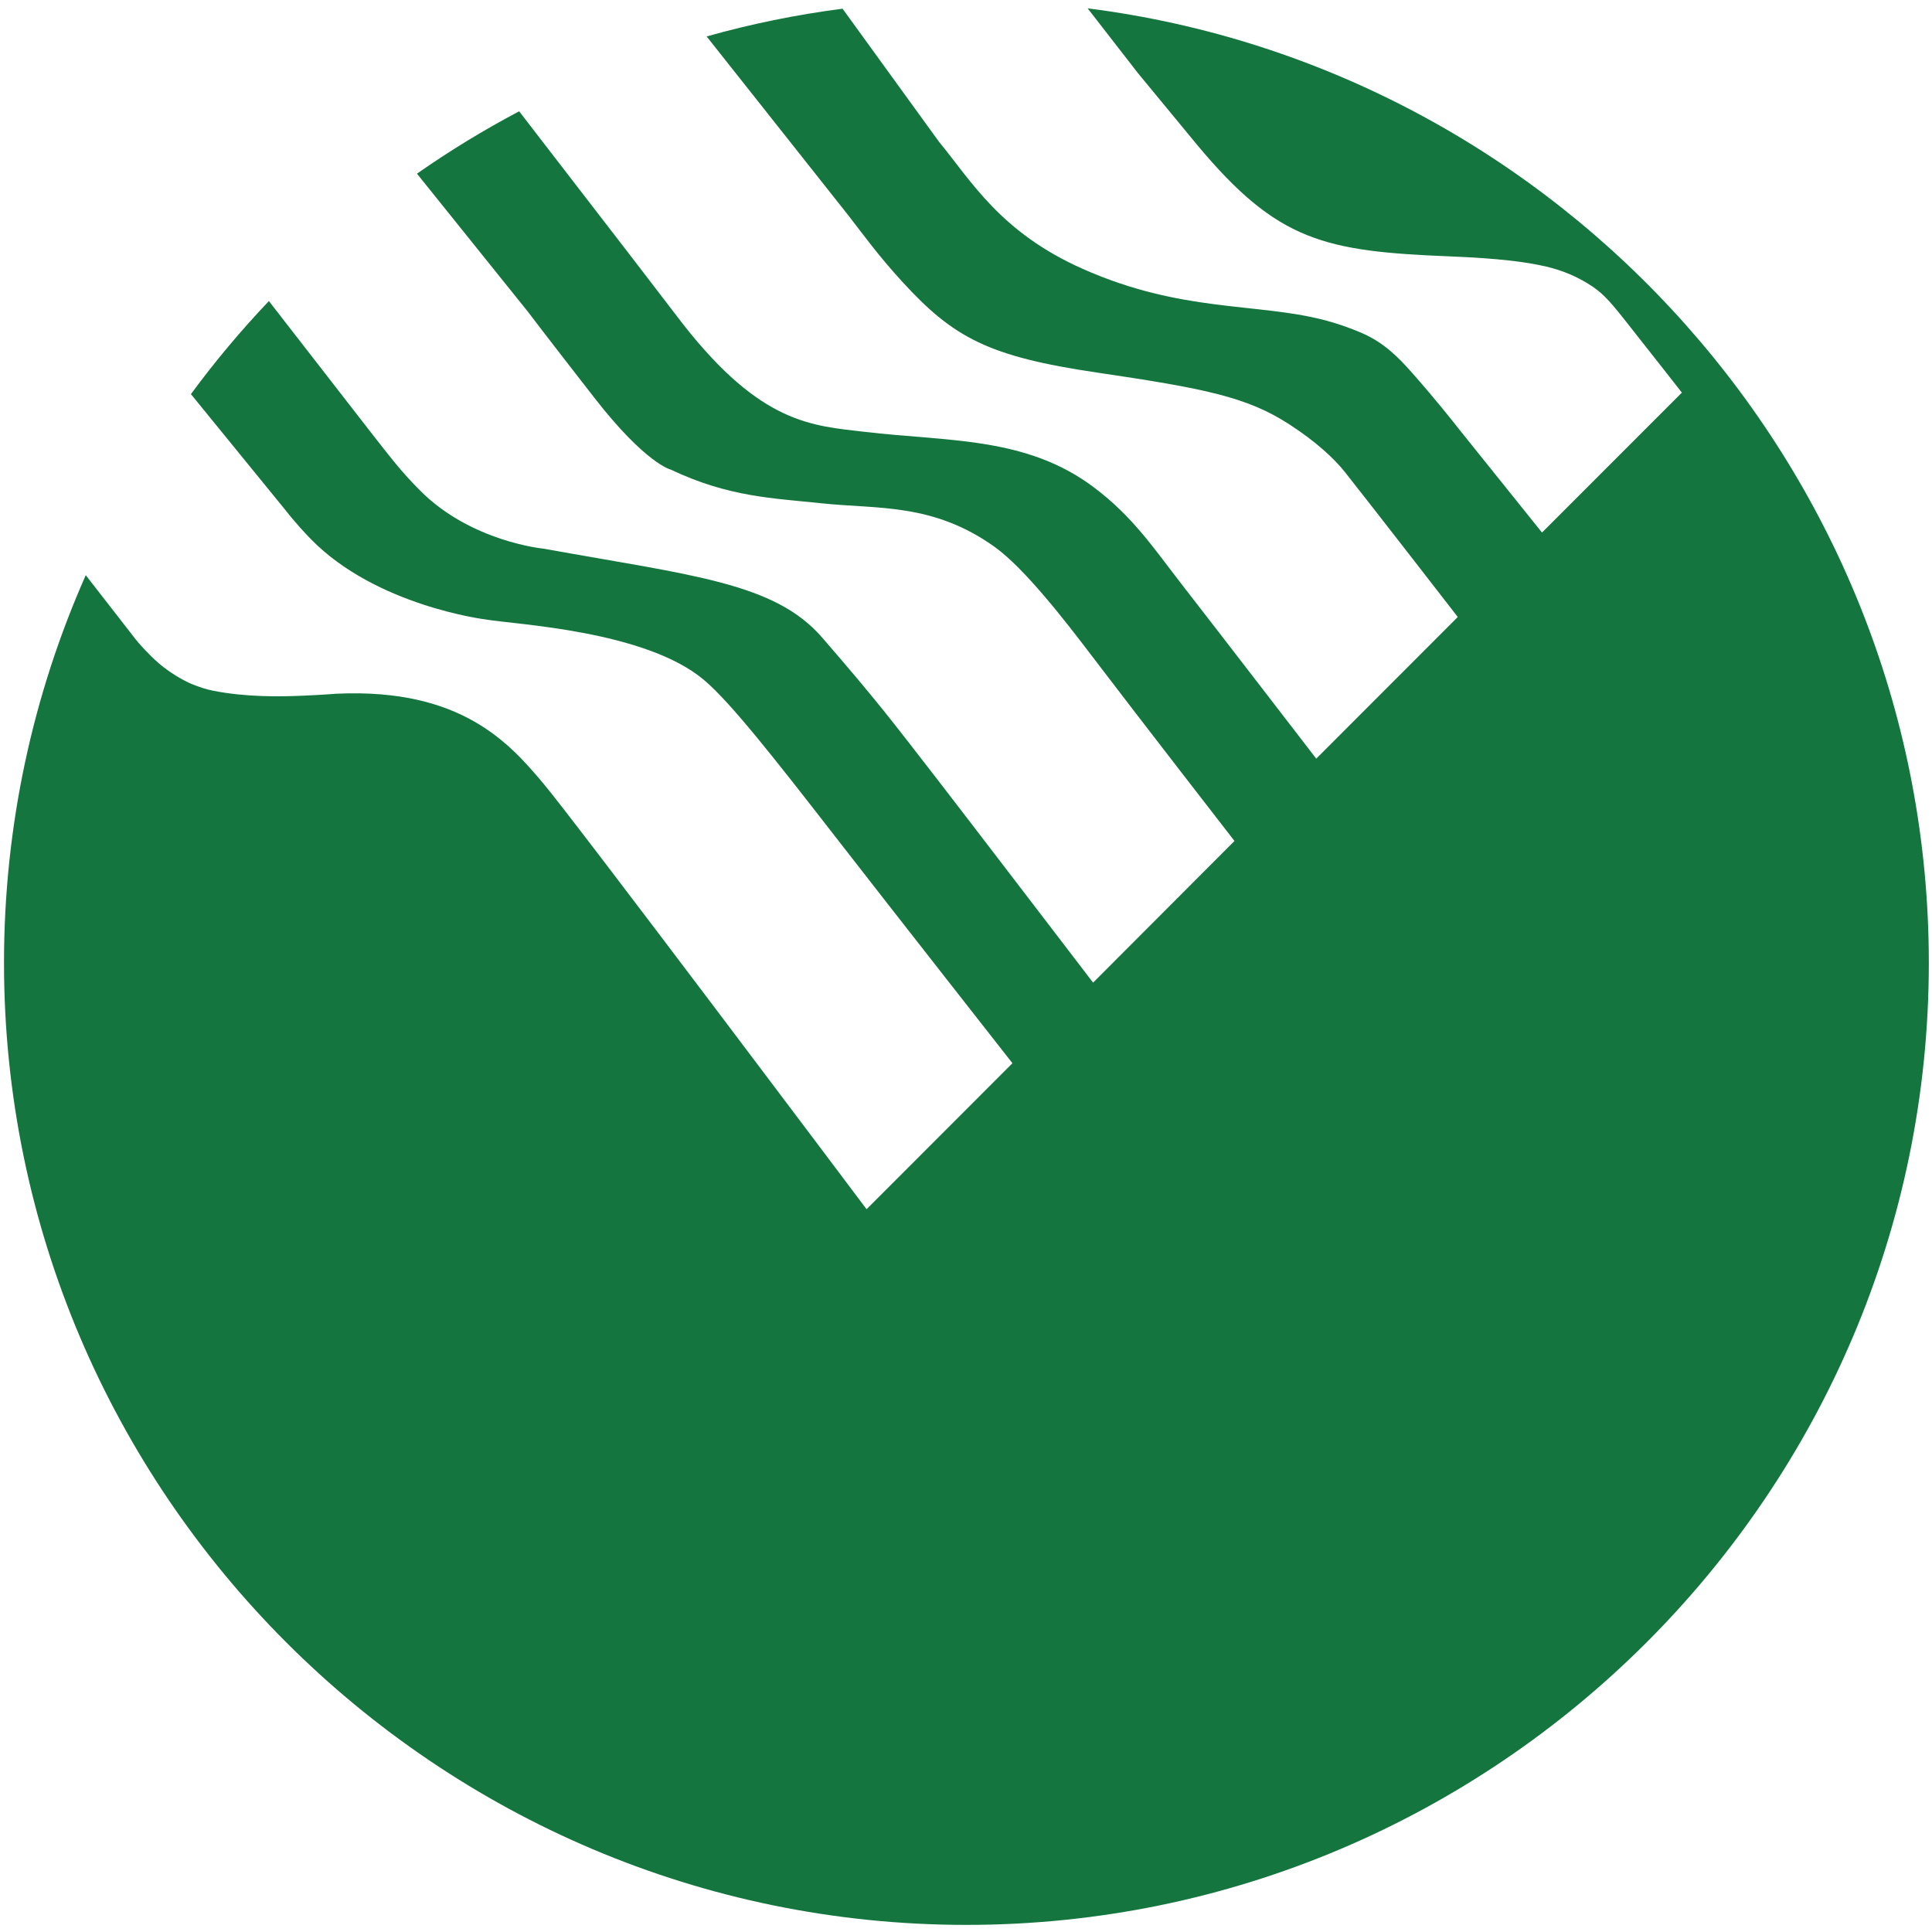
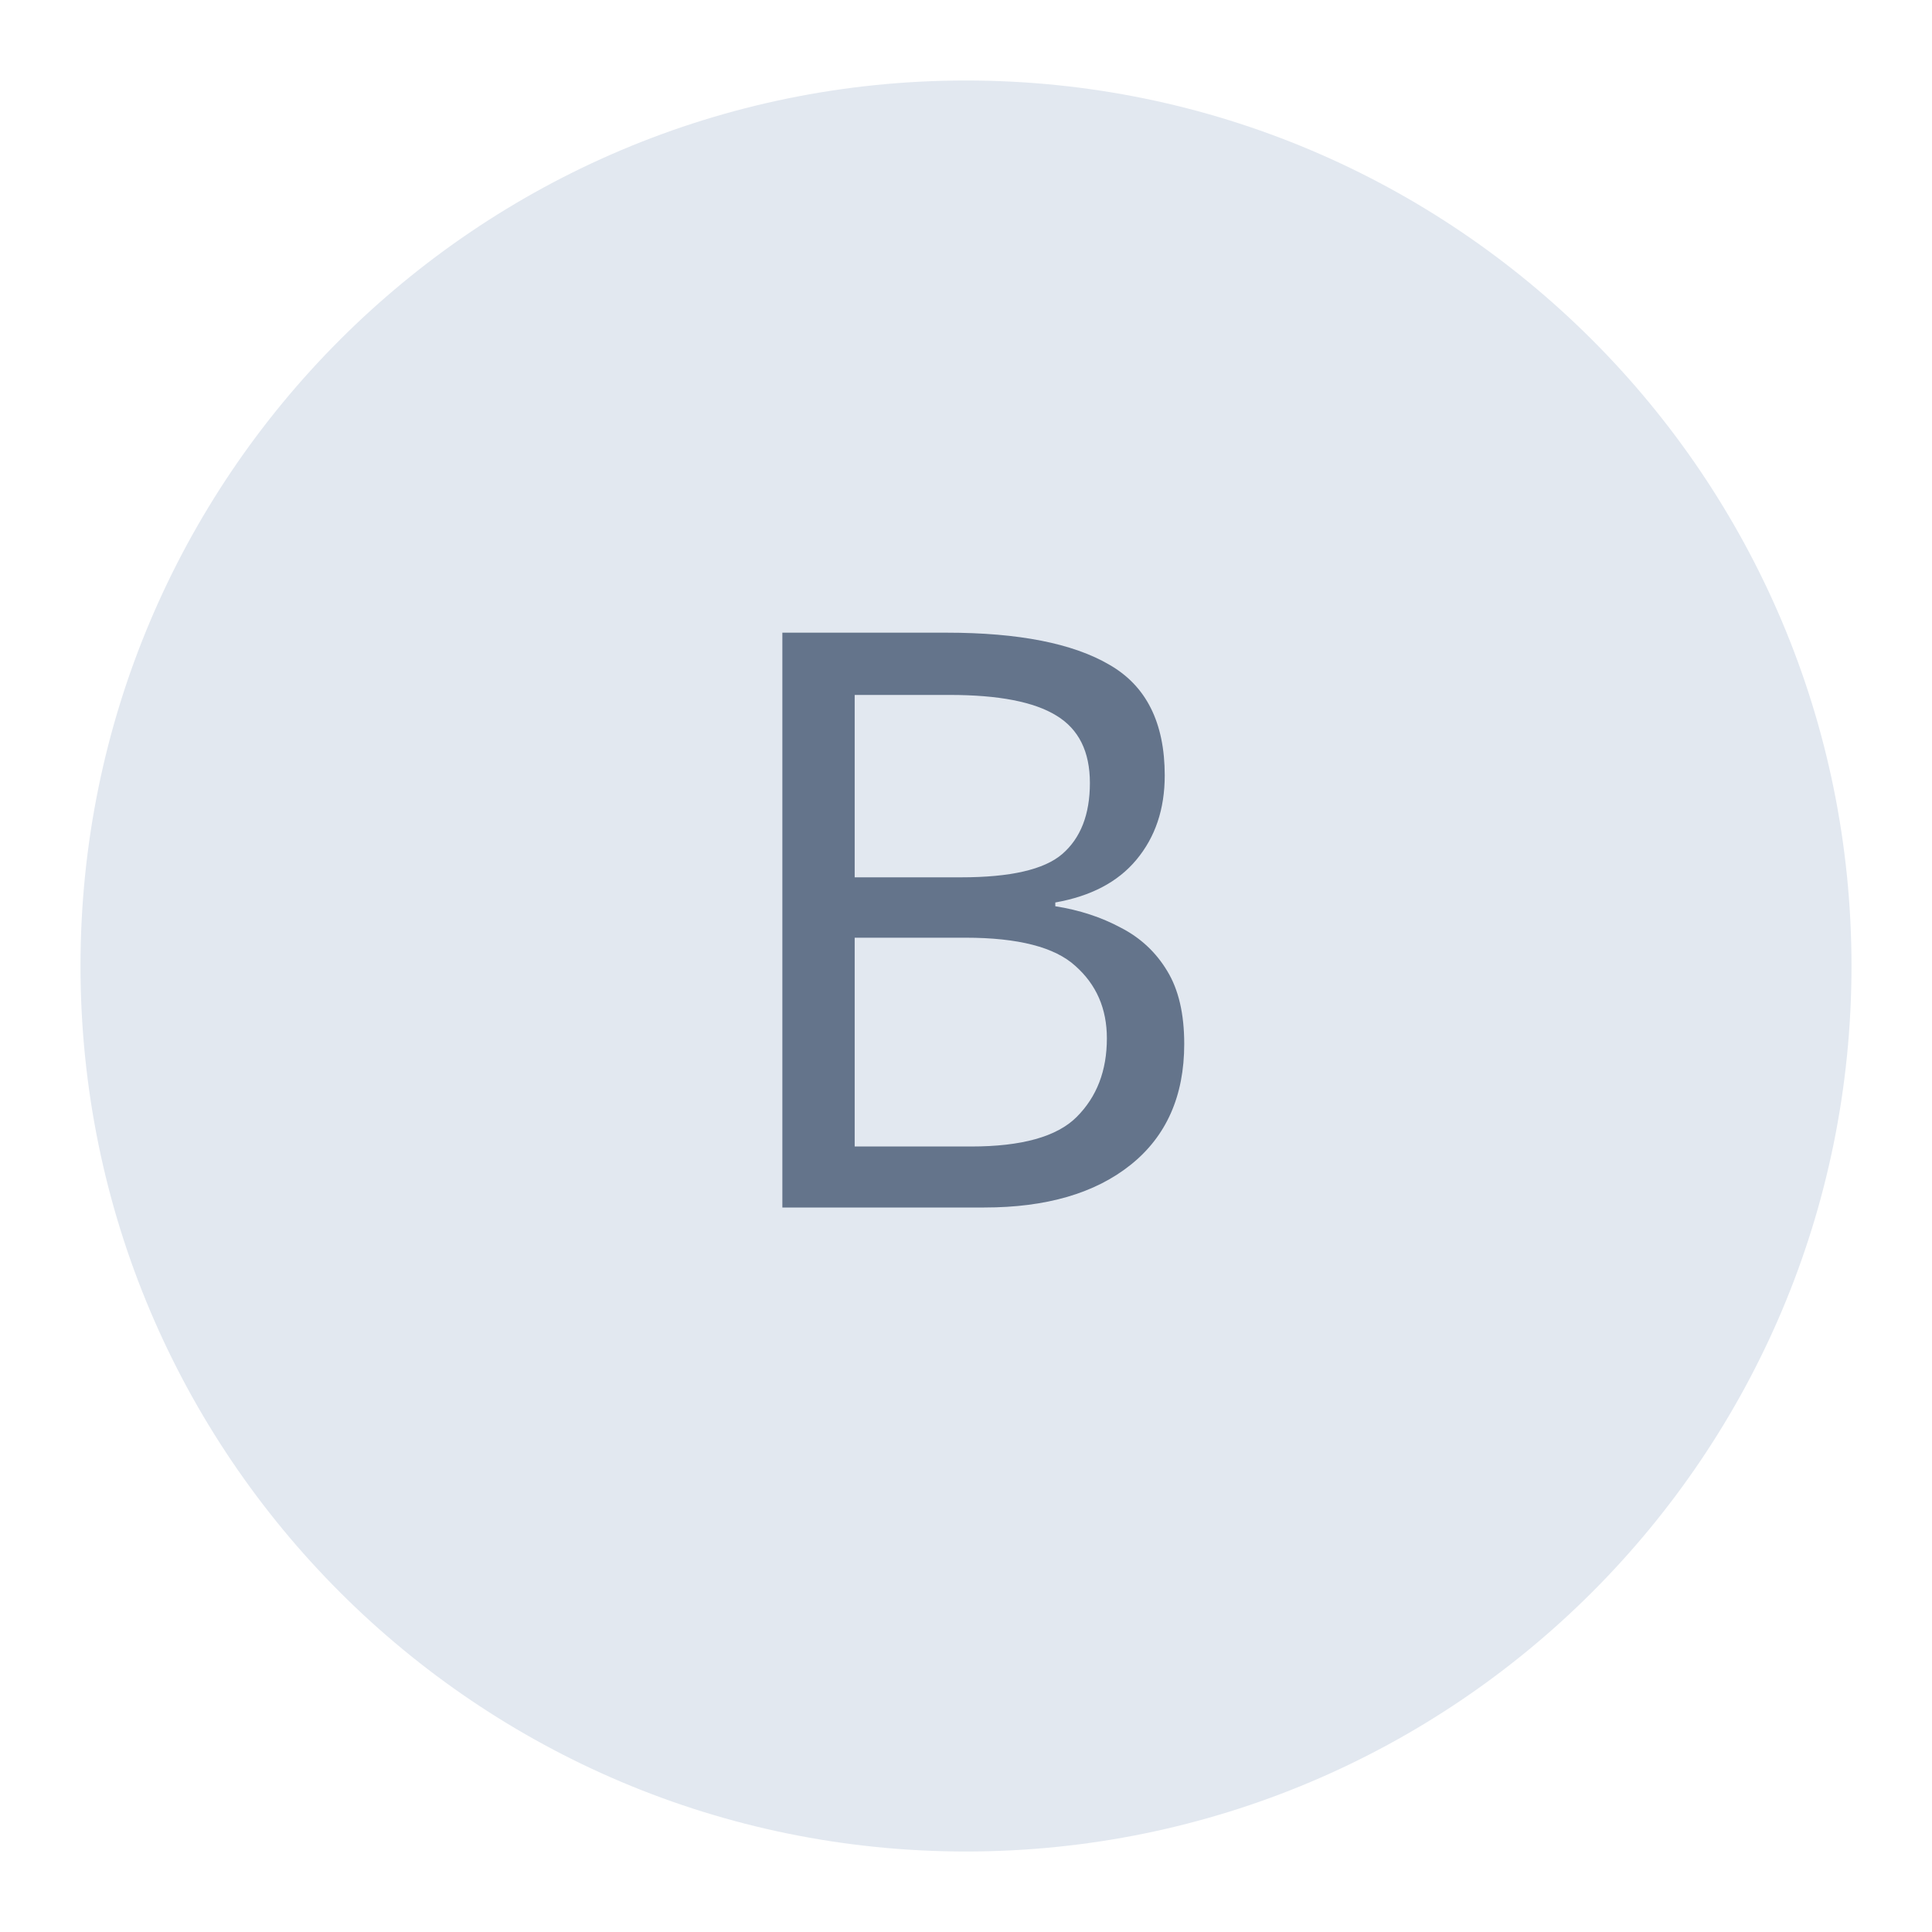
- <svg xmlns="http://www.w3.org/2000/svg" width="28" height="28" viewBox="0 0 28 28" fill="none">
-   <g id="Bank name=Post">
-     <path id="Shape" fill-rule="evenodd" clip-rule="evenodd" d="M15.763 0.121C22.621 0.989 27.954 6.869 27.954 13.954C27.954 21.633 21.689 27.897 14.006 27.897C6.324 27.897 0.058 21.633 0.058 13.954C0.058 11.957 0.481 10.056 1.243 8.336L1.964 9.263L2.006 9.314C2.006 9.314 2.143 9.476 2.306 9.617C2.455 9.744 2.646 9.858 2.78 9.914C2.883 9.955 2.985 9.991 3.092 10.011C3.564 10.104 4.048 10.098 4.399 10.082C4.678 10.07 4.876 10.054 4.876 10.054C6.699 9.969 7.396 10.79 7.87 11.349C8.305 11.86 12.559 17.525 12.559 17.525L14.673 15.409C14.673 15.409 12.898 13.146 12.11 12.131C11.229 10.997 10.591 10.182 10.202 9.854C9.351 9.137 7.471 9.052 7.04 8.978C7.04 8.978 5.453 8.784 4.505 7.813C4.282 7.584 4.128 7.382 4.128 7.382L2.767 5.712C3.115 5.239 3.493 4.788 3.897 4.363L5.364 6.252C5.651 6.617 5.807 6.829 6.096 7.117C6.833 7.852 7.873 7.951 7.873 7.951C10.044 8.342 11.229 8.445 11.917 9.242C12.743 10.197 12.902 10.416 13.592 11.305C13.847 11.633 15.842 14.241 15.842 14.241L17.891 12.188C17.891 12.188 16.579 10.498 15.817 9.497C15.444 9.006 14.853 8.241 14.418 7.928C13.52 7.285 12.721 7.381 11.906 7.294C11.207 7.22 10.561 7.205 9.722 6.806C9.722 6.806 9.36 6.725 8.611 5.761C7.861 4.798 7.651 4.518 7.651 4.518L6.043 2.517C6.516 2.186 7.011 1.884 7.524 1.613L9.108 3.667L9.899 4.698C11.039 6.153 11.776 6.169 12.535 6.259C13.74 6.401 14.875 6.325 15.856 7.065C16.424 7.493 16.721 7.947 17.13 8.473C17.746 9.266 19.076 10.995 19.076 10.995L21.127 8.942C21.127 8.942 19.946 7.416 19.488 6.837C19.335 6.645 19.074 6.402 18.687 6.151C18.075 5.753 17.464 5.631 15.897 5.399C14.33 5.168 13.821 4.896 13.08 4.087C12.726 3.7 12.53 3.425 12.292 3.118L10.241 0.528C10.88 0.348 11.539 0.213 12.211 0.126L13.609 2.055C14.078 2.624 14.497 3.365 15.688 3.895C17.121 4.533 18.204 4.384 19.185 4.637C19.185 4.637 19.453 4.702 19.747 4.831C20.059 4.969 20.263 5.175 20.458 5.395C20.782 5.761 21.067 6.118 21.131 6.202C21.145 6.219 22.348 7.718 22.348 7.718L24.375 5.69C24.375 5.69 23.907 5.092 23.536 4.623C23.306 4.333 23.206 4.228 23.013 4.11C22.861 4.017 22.669 3.925 22.411 3.864C22.116 3.795 21.714 3.744 21.02 3.716C19.193 3.643 18.517 3.498 17.355 2.106L16.492 1.06L15.763 0.121Z" fill="#14763E" />
-   </g>
+ <svg xmlns="http://www.w3.org/2000/svg" viewBox="0 0 48 48" width="48" height="48">
+   <circle cx="24" cy="24" r="22" fill="#e2e8f0" />
+   <text x="24" y="30" text-anchor="middle" font-size="20" font-family="sans-serif" fill="#64748b">B</text>
</svg>
